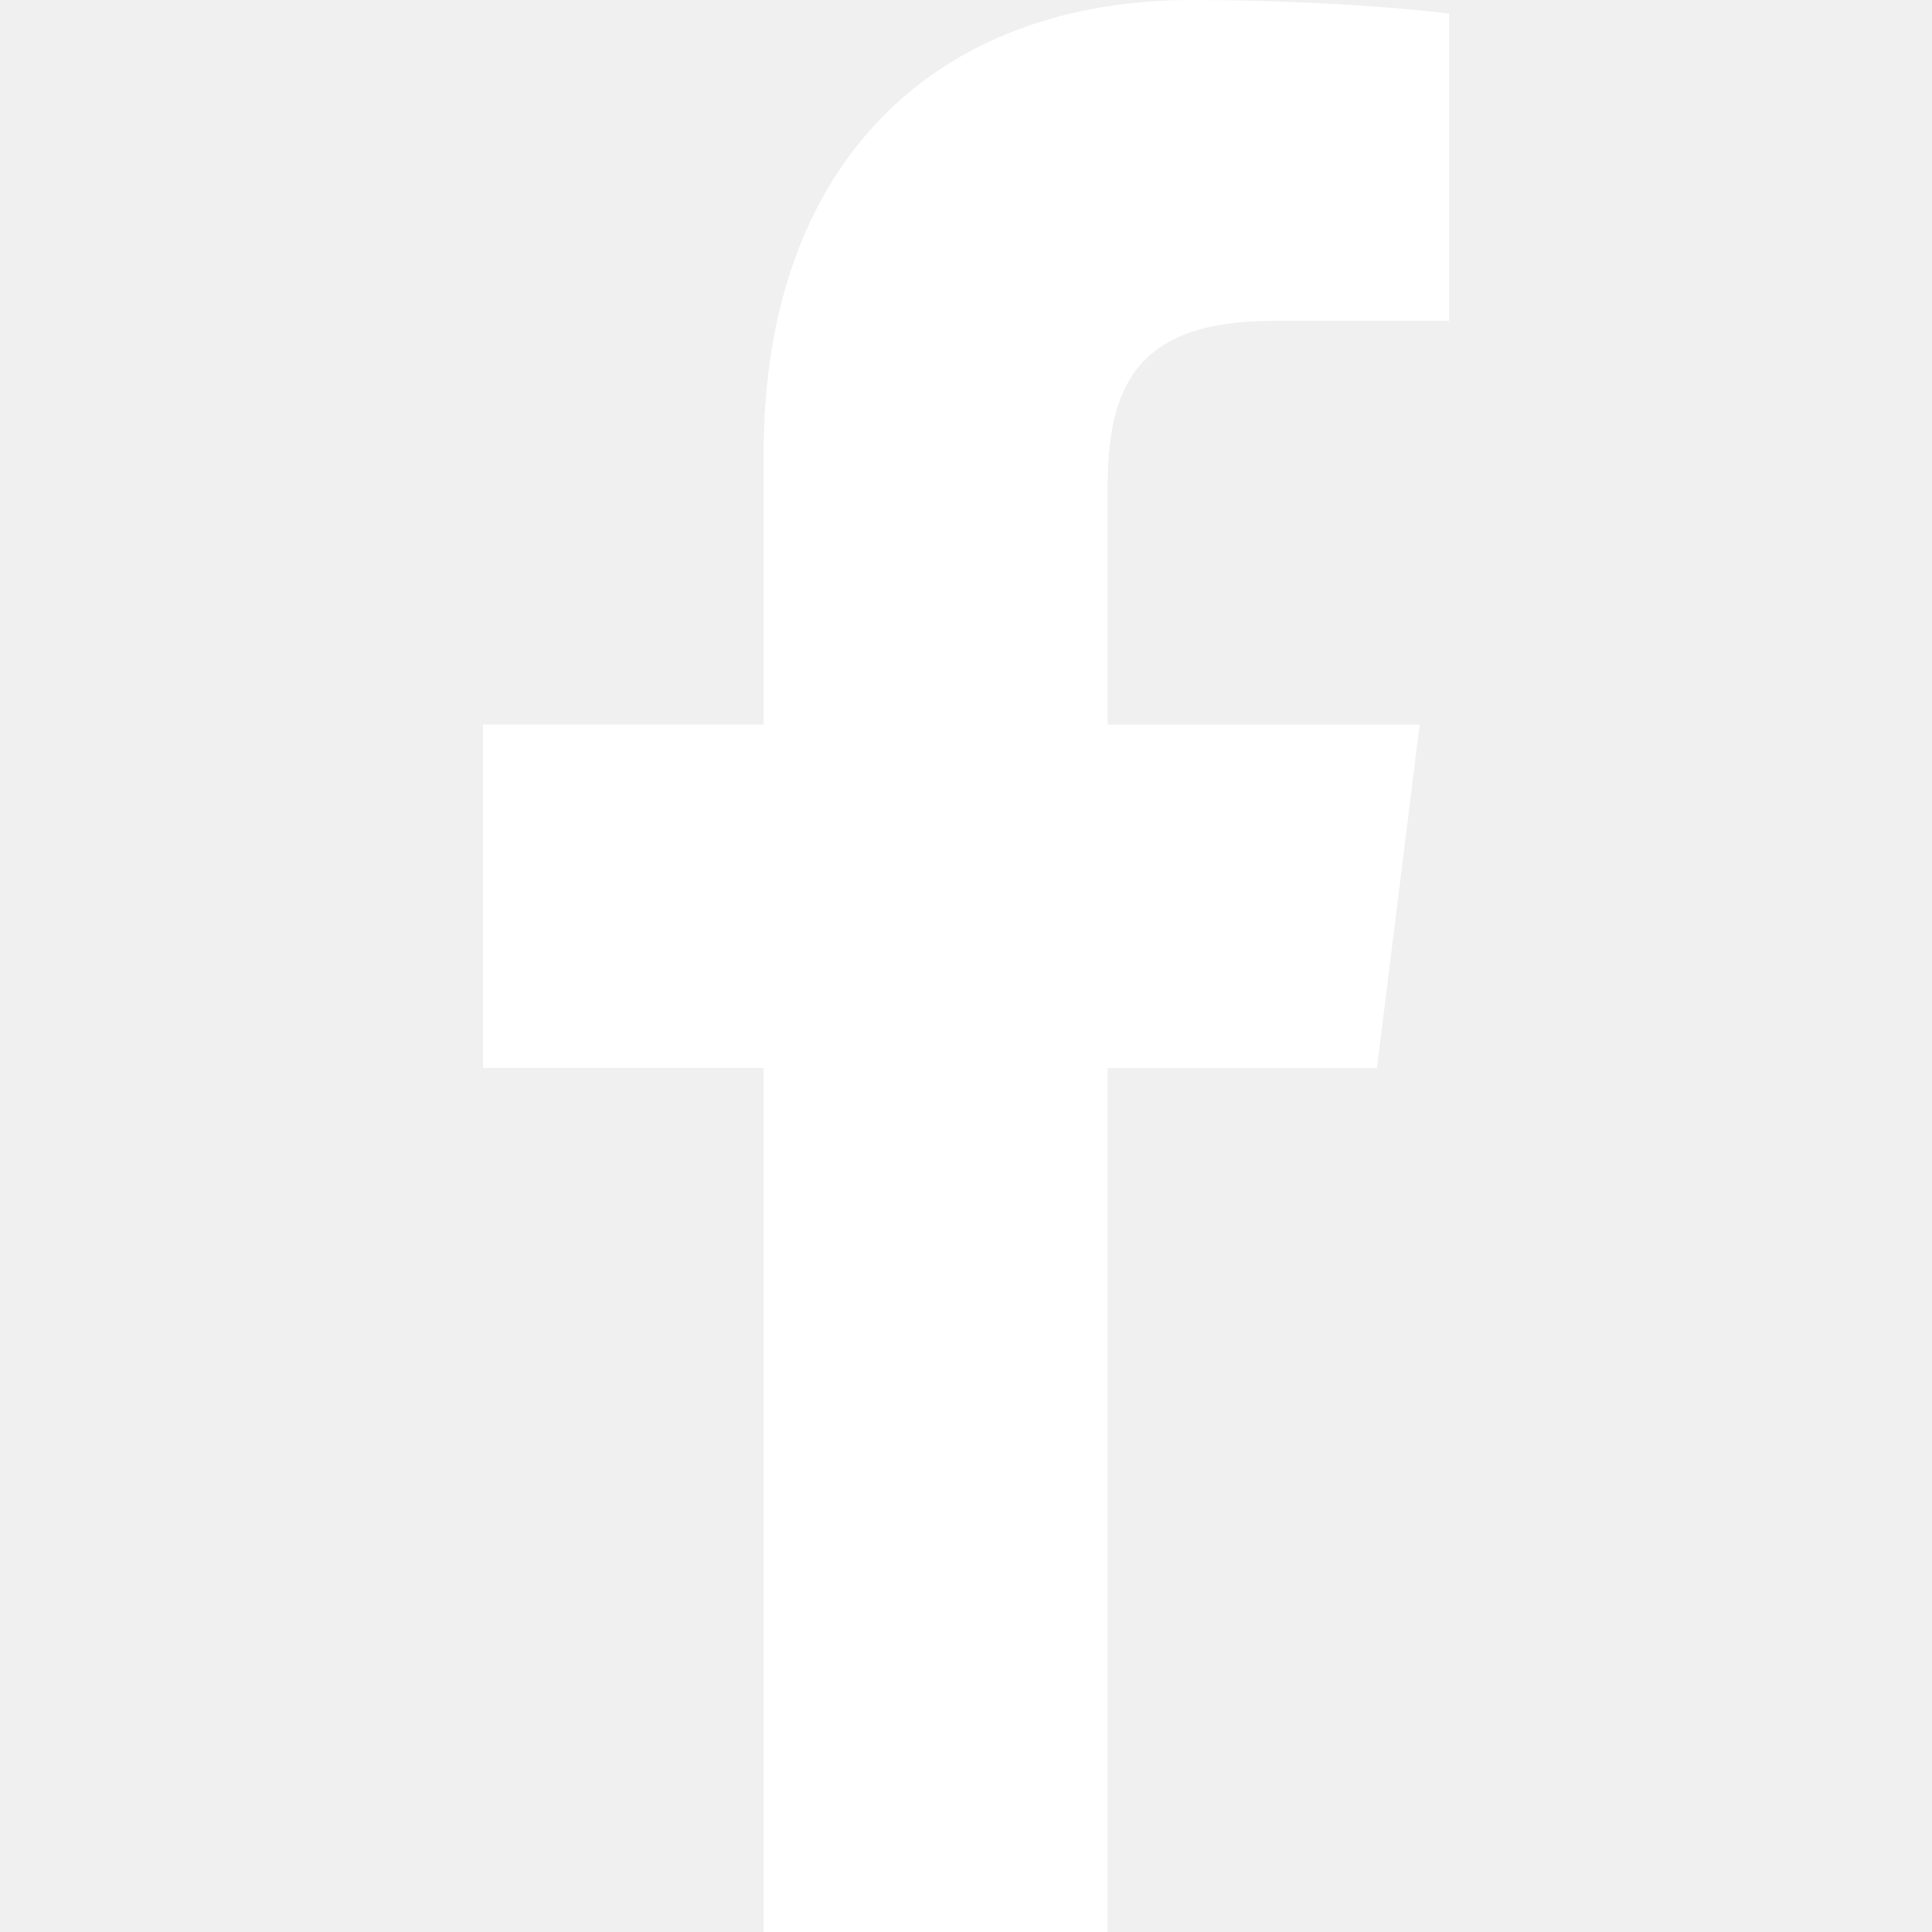
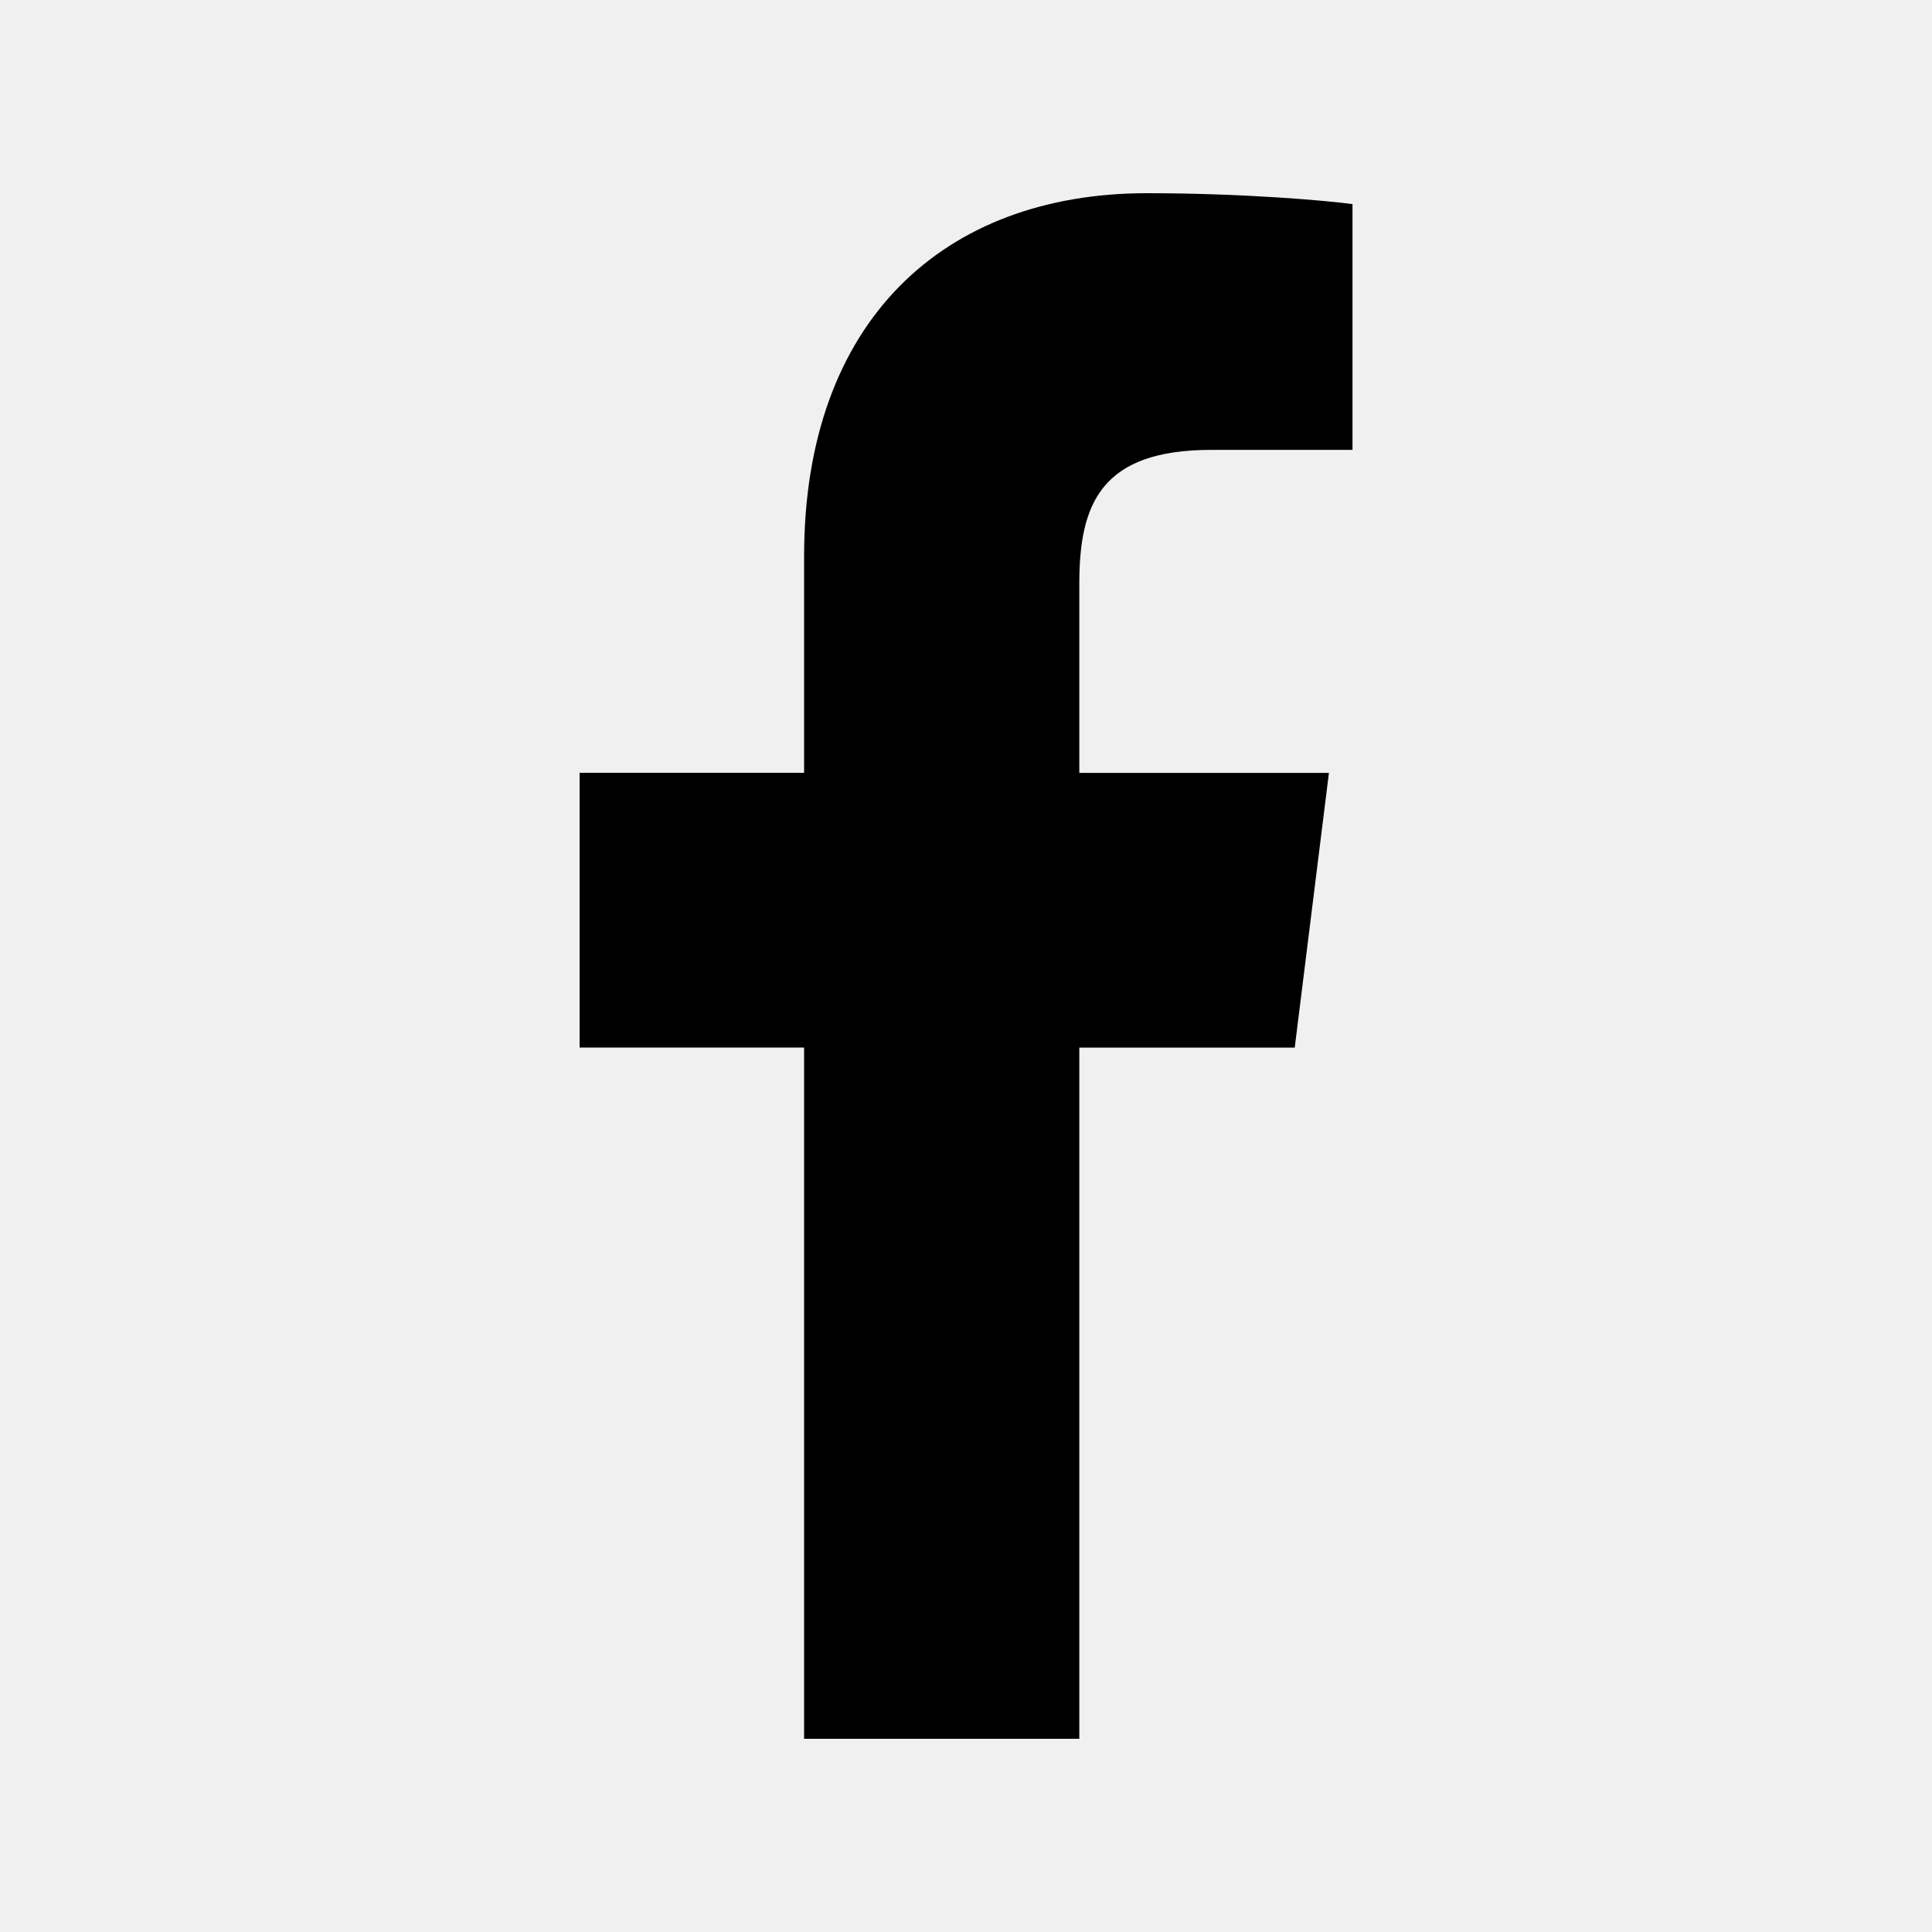
- <svg xmlns="http://www.w3.org/2000/svg" width="16" height="16" viewBox="0 0 16 16" fill="none">
-   <path d="M10.54 2.657H12.001V0.113C11.749 0.078 10.882 0 9.873 0C7.767 0 6.324 1.325 6.324 3.759V6H4V8.844H6.324V16H9.173V8.845H11.403L11.757 6.001H9.173V4.041C9.173 3.219 9.395 2.657 10.54 2.657V2.657Z" fill="white" />
+ <svg xmlns="http://www.w3.org/2000/svg" width="15" height="15" viewBox="-2 -2 20 20" fill="none">
+   <path d="M10.54 2.657H12.001V0.113C11.749 0.078 10.882 0 9.873 0C7.767 0 6.324 1.325 6.324 3.759V6H4V8.844H6.324V16H9.173V8.845H11.403L11.757 6.001H9.173V4.041C9.173 3.219 9.395 2.657 10.54 2.657V2.657Z" fill="currentColor" />
</svg>
